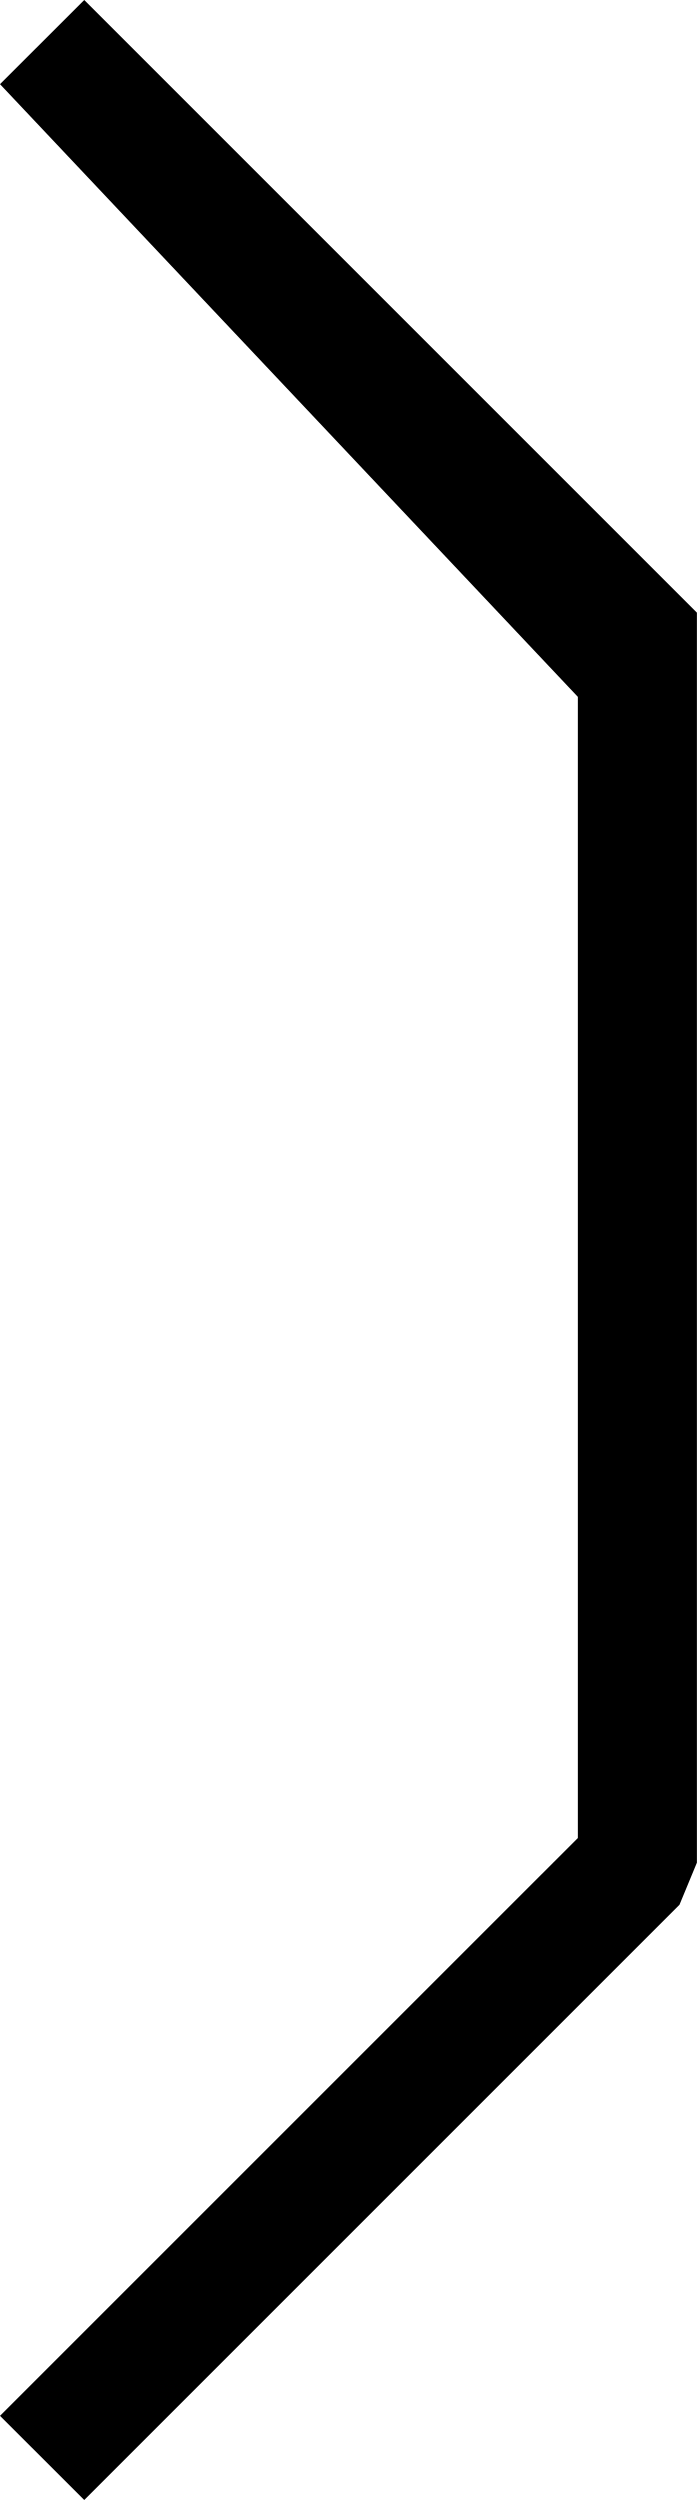
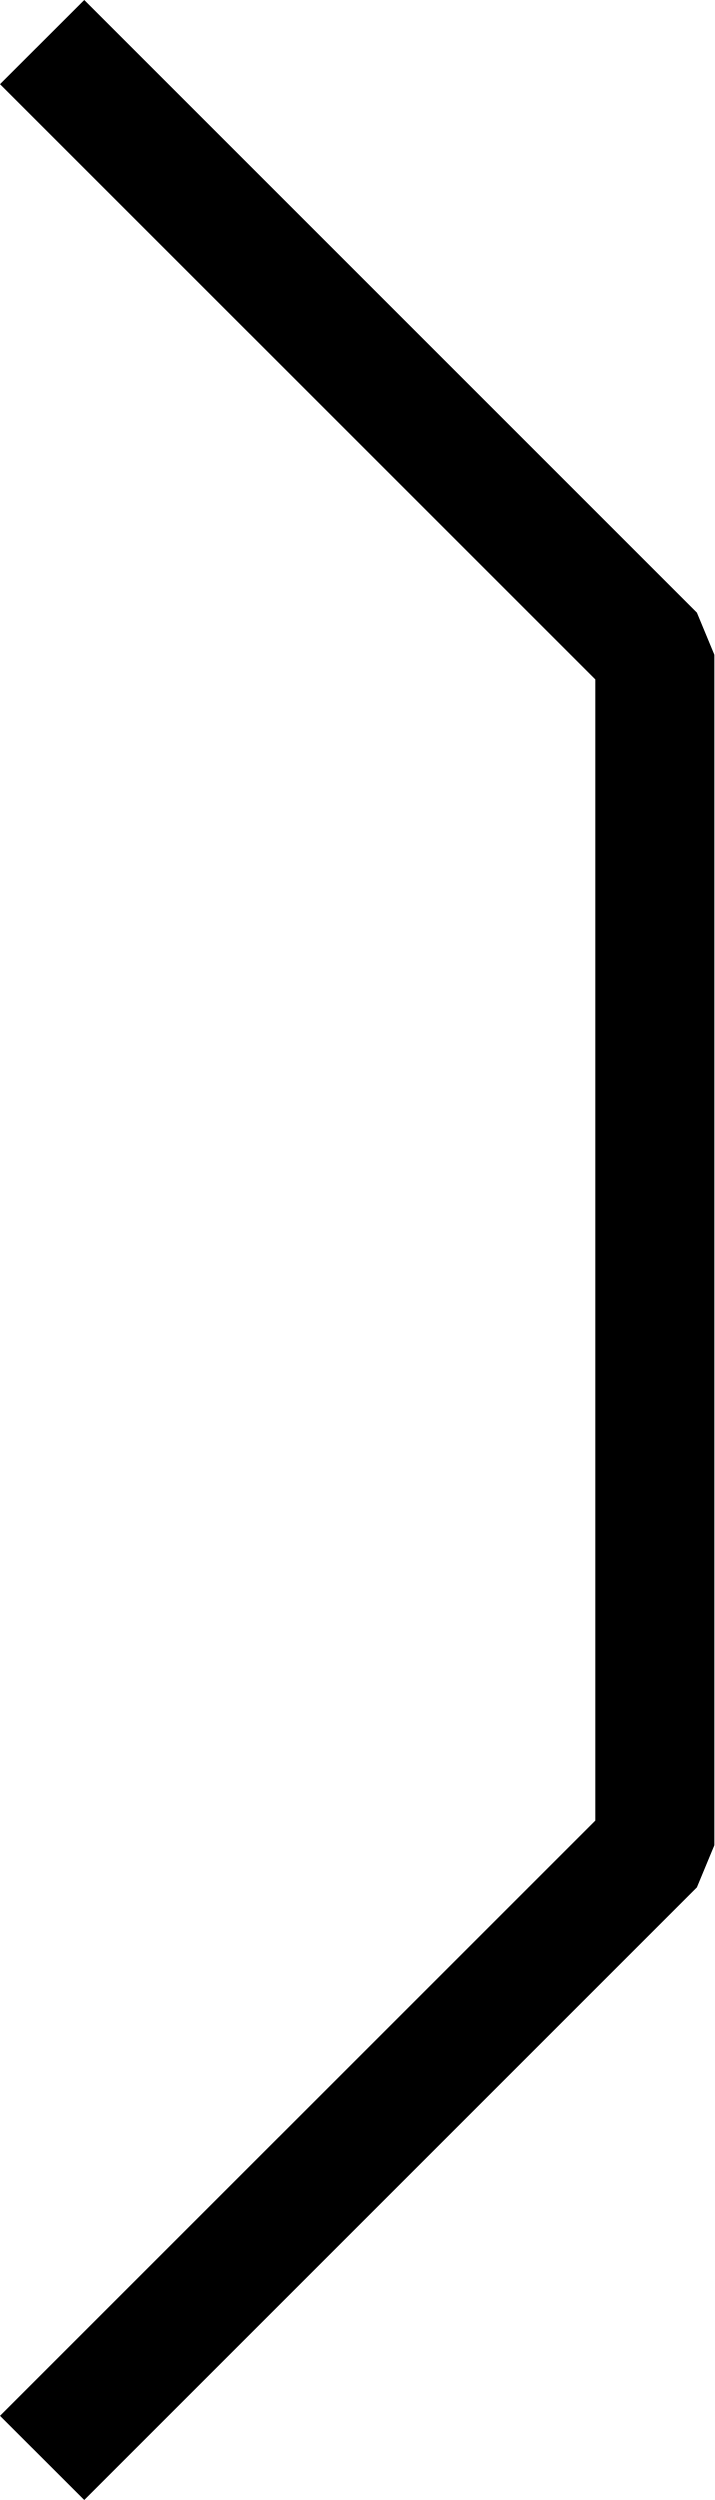
- <svg xmlns="http://www.w3.org/2000/svg" width="17.562" height="63" fill="none" version="1.1" viewBox="0 0 17.562 63">
-   <path d="M 2.123,0 17.562,15.439 v 1.5 30 L 17.123,48 l -15,15 L 0,60.879 14.562,46.318 V 17.561 L 0,2.121 Z" fill="#000" />
+ <svg xmlns="http://www.w3.org/2000/svg" width="18.002" height="63" fill="none" version="1.1" viewBox="0 0 18.002 63">
+   <path d="M 2.123,0 0,2.121 15.002,17.121 V 45.879 L 0,60.879 2.123,63 17.562,47.561 18.002,46.5 v -30 L 17.562,15.439 Z" fill="#000" />
</svg>
